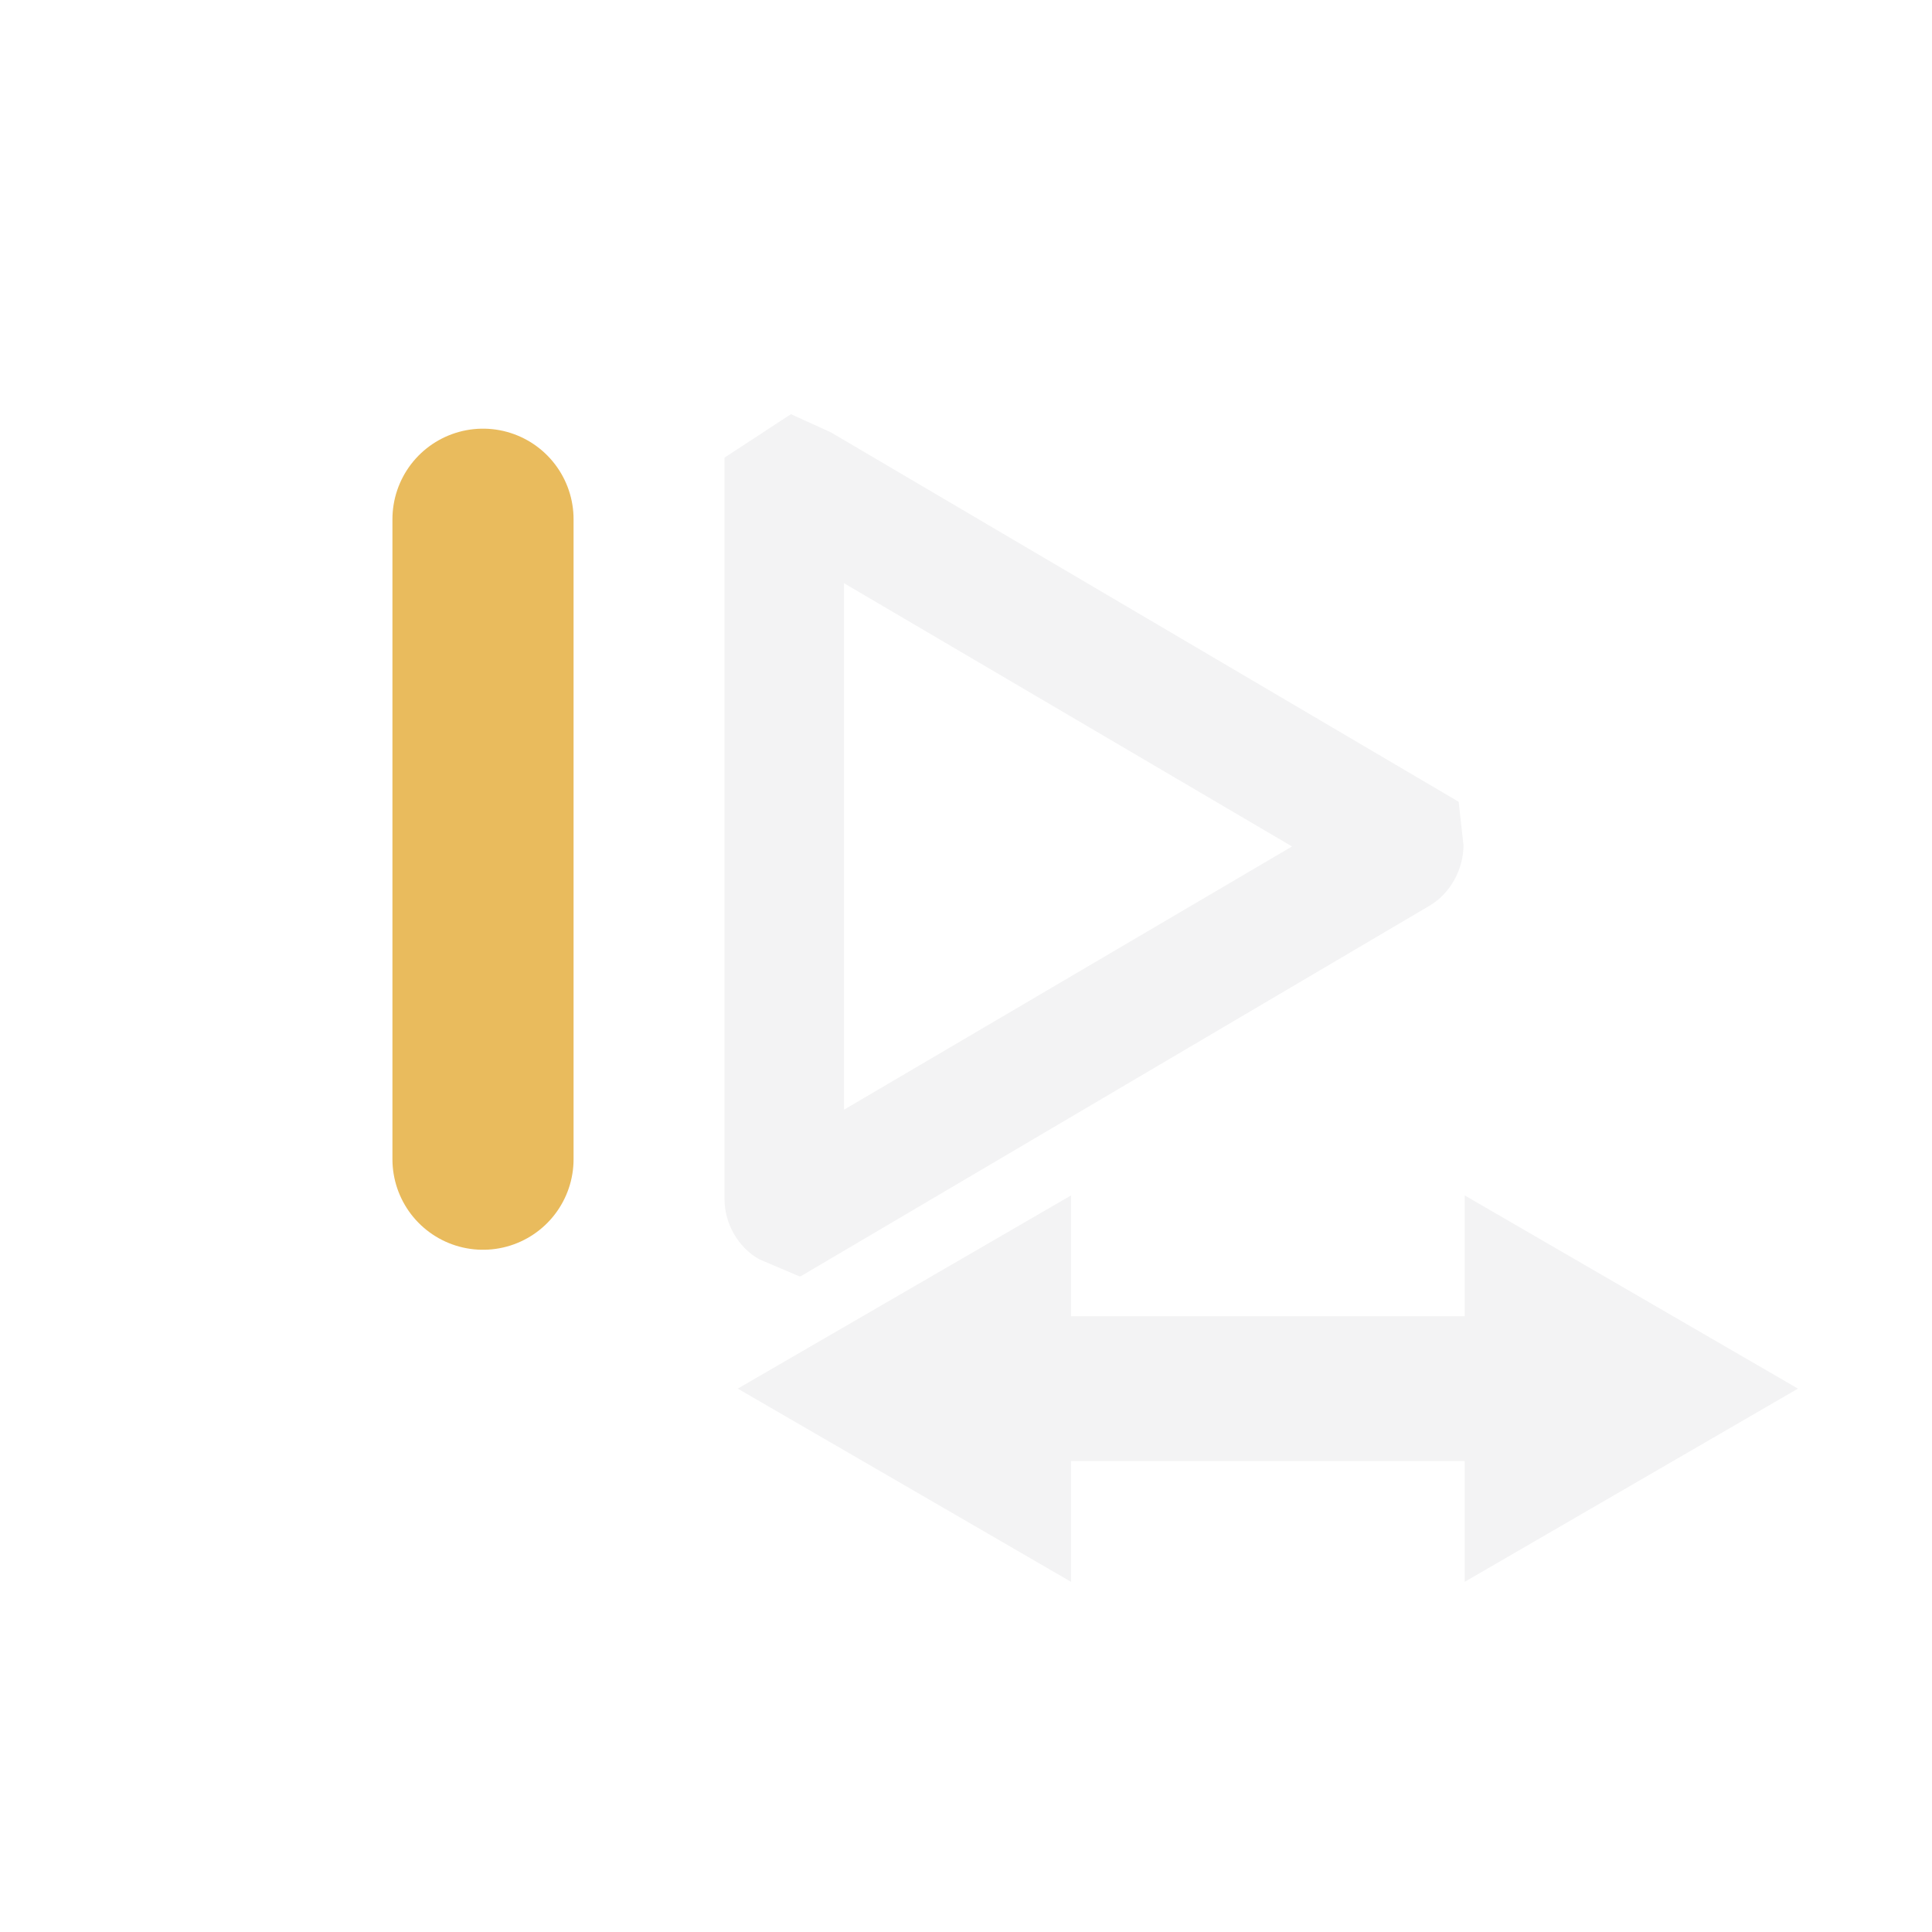
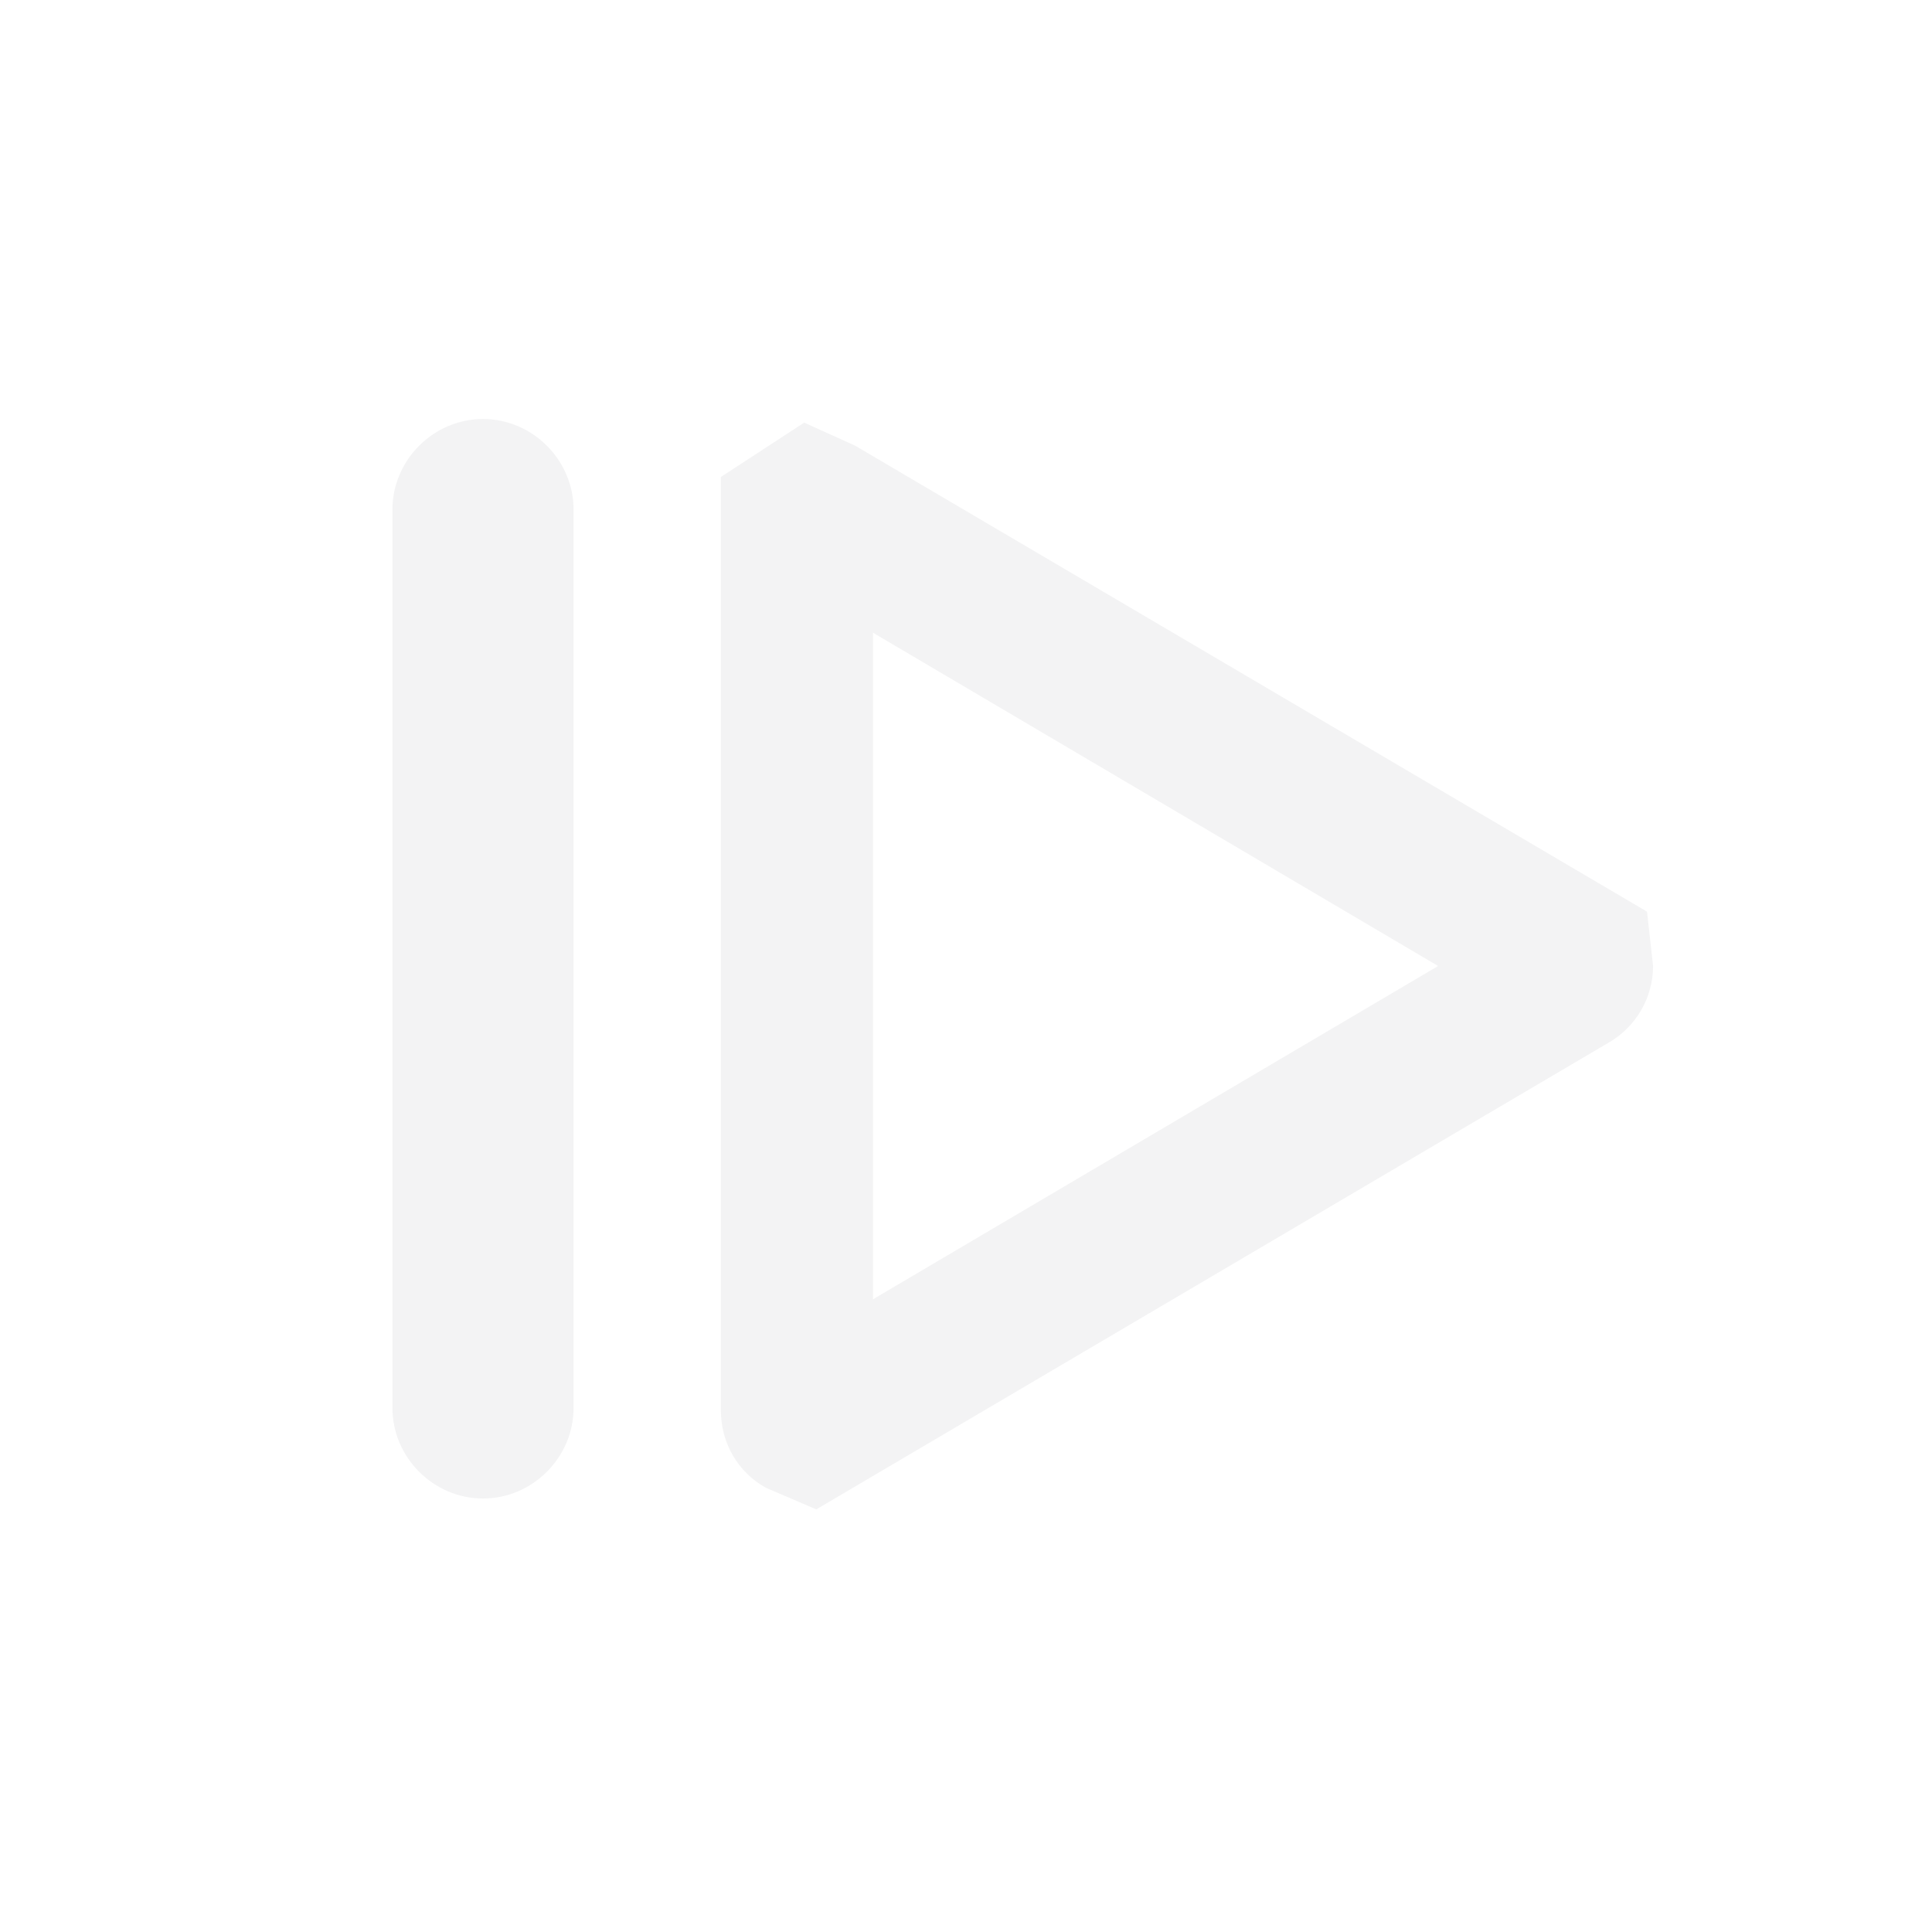
<svg xmlns="http://www.w3.org/2000/svg" id="Layer_1" viewBox="0 0 16 16">
  <defs>
    <style>
      .cls-1 {
-         fill: none;
-         stroke: #e9bb5d;
-         stroke-linecap: round;
-         stroke-miterlimit: 10;
-         stroke-width: 1.5px;
-       }
- 
-       .cls-2 {
        fill: #f3f3f4;
      }
    </style>
  </defs>
-   <polygon class="cls-2" points="12.13 13.1 12.13 12.1 8.87 12.1 8.87 13.1 6.11 11.5 8.87 9.9 8.87 10.9 12.13 10.9 12.13 9.9 14.89 11.5 12.13 13.1" />
-   <path class="cls-2" d="M6.62,10.57l-.33-.14c-.18-.1-.29-.3-.29-.5V3.79l.55-.36.33.15,5.2,3.06.04.36c0,.2-.11.4-.28.5l-5.21,3.07ZM6.36,9.56s0,0,0,0h0ZM6.99,4.82v4.37l3.71-2.18-3.71-2.18Z" />
-   <line class="cls-1" x1="4" y1="9.6" x2="4" y2="4.3" />
+   <path class="cls-1" d="M6.76,12.5l-.42-.18c-.23-.13-.37-.37-.37-.64V3.95l.69-.45.42.19,6.56,3.86.05.45c0,.26-.14.5-.36.63l-6.57,3.87ZM6.43,11.23s0,0,0,0h0ZM7.23,5.25v5.51l4.68-2.76-4.68-2.76Z" />
+   <path class="cls-1" d="M4,12.41c-.41,0-.75-.34-.75-.75v-7.44c0-.41.34-.75.75-.75s.75.34.75.75v7.44c0,.41-.34.75-.75.75Z" />
</svg>
